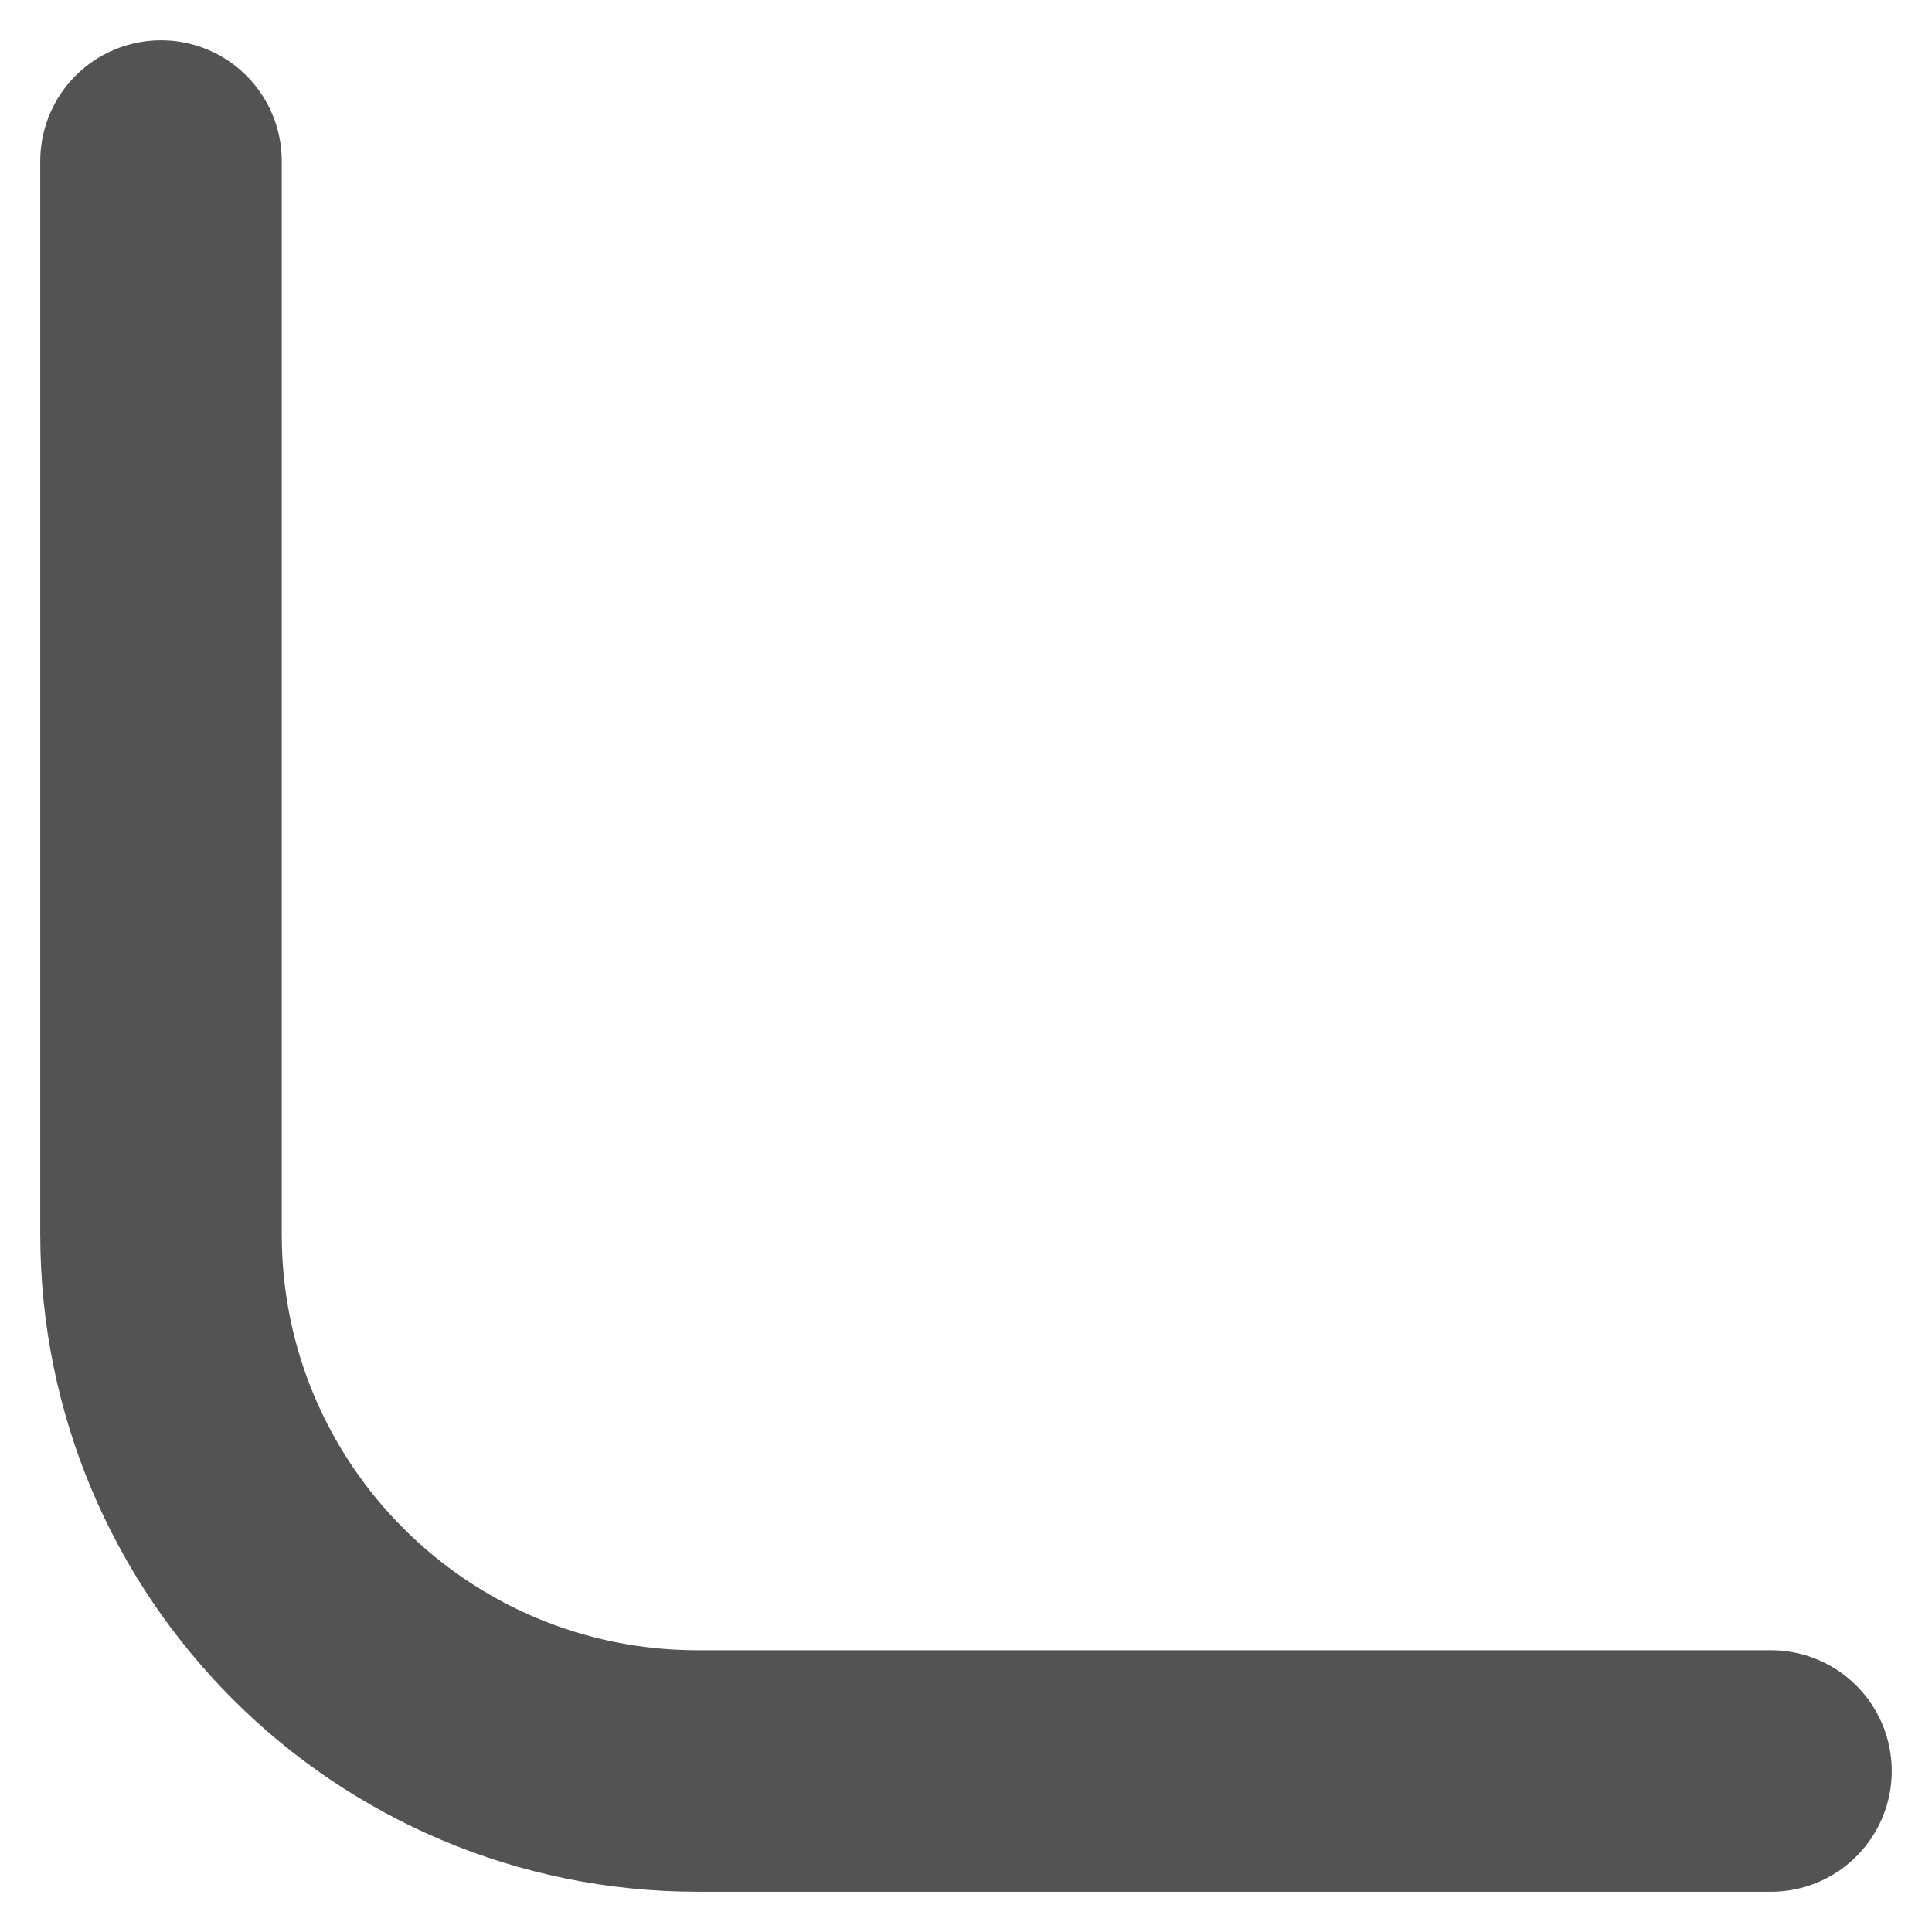
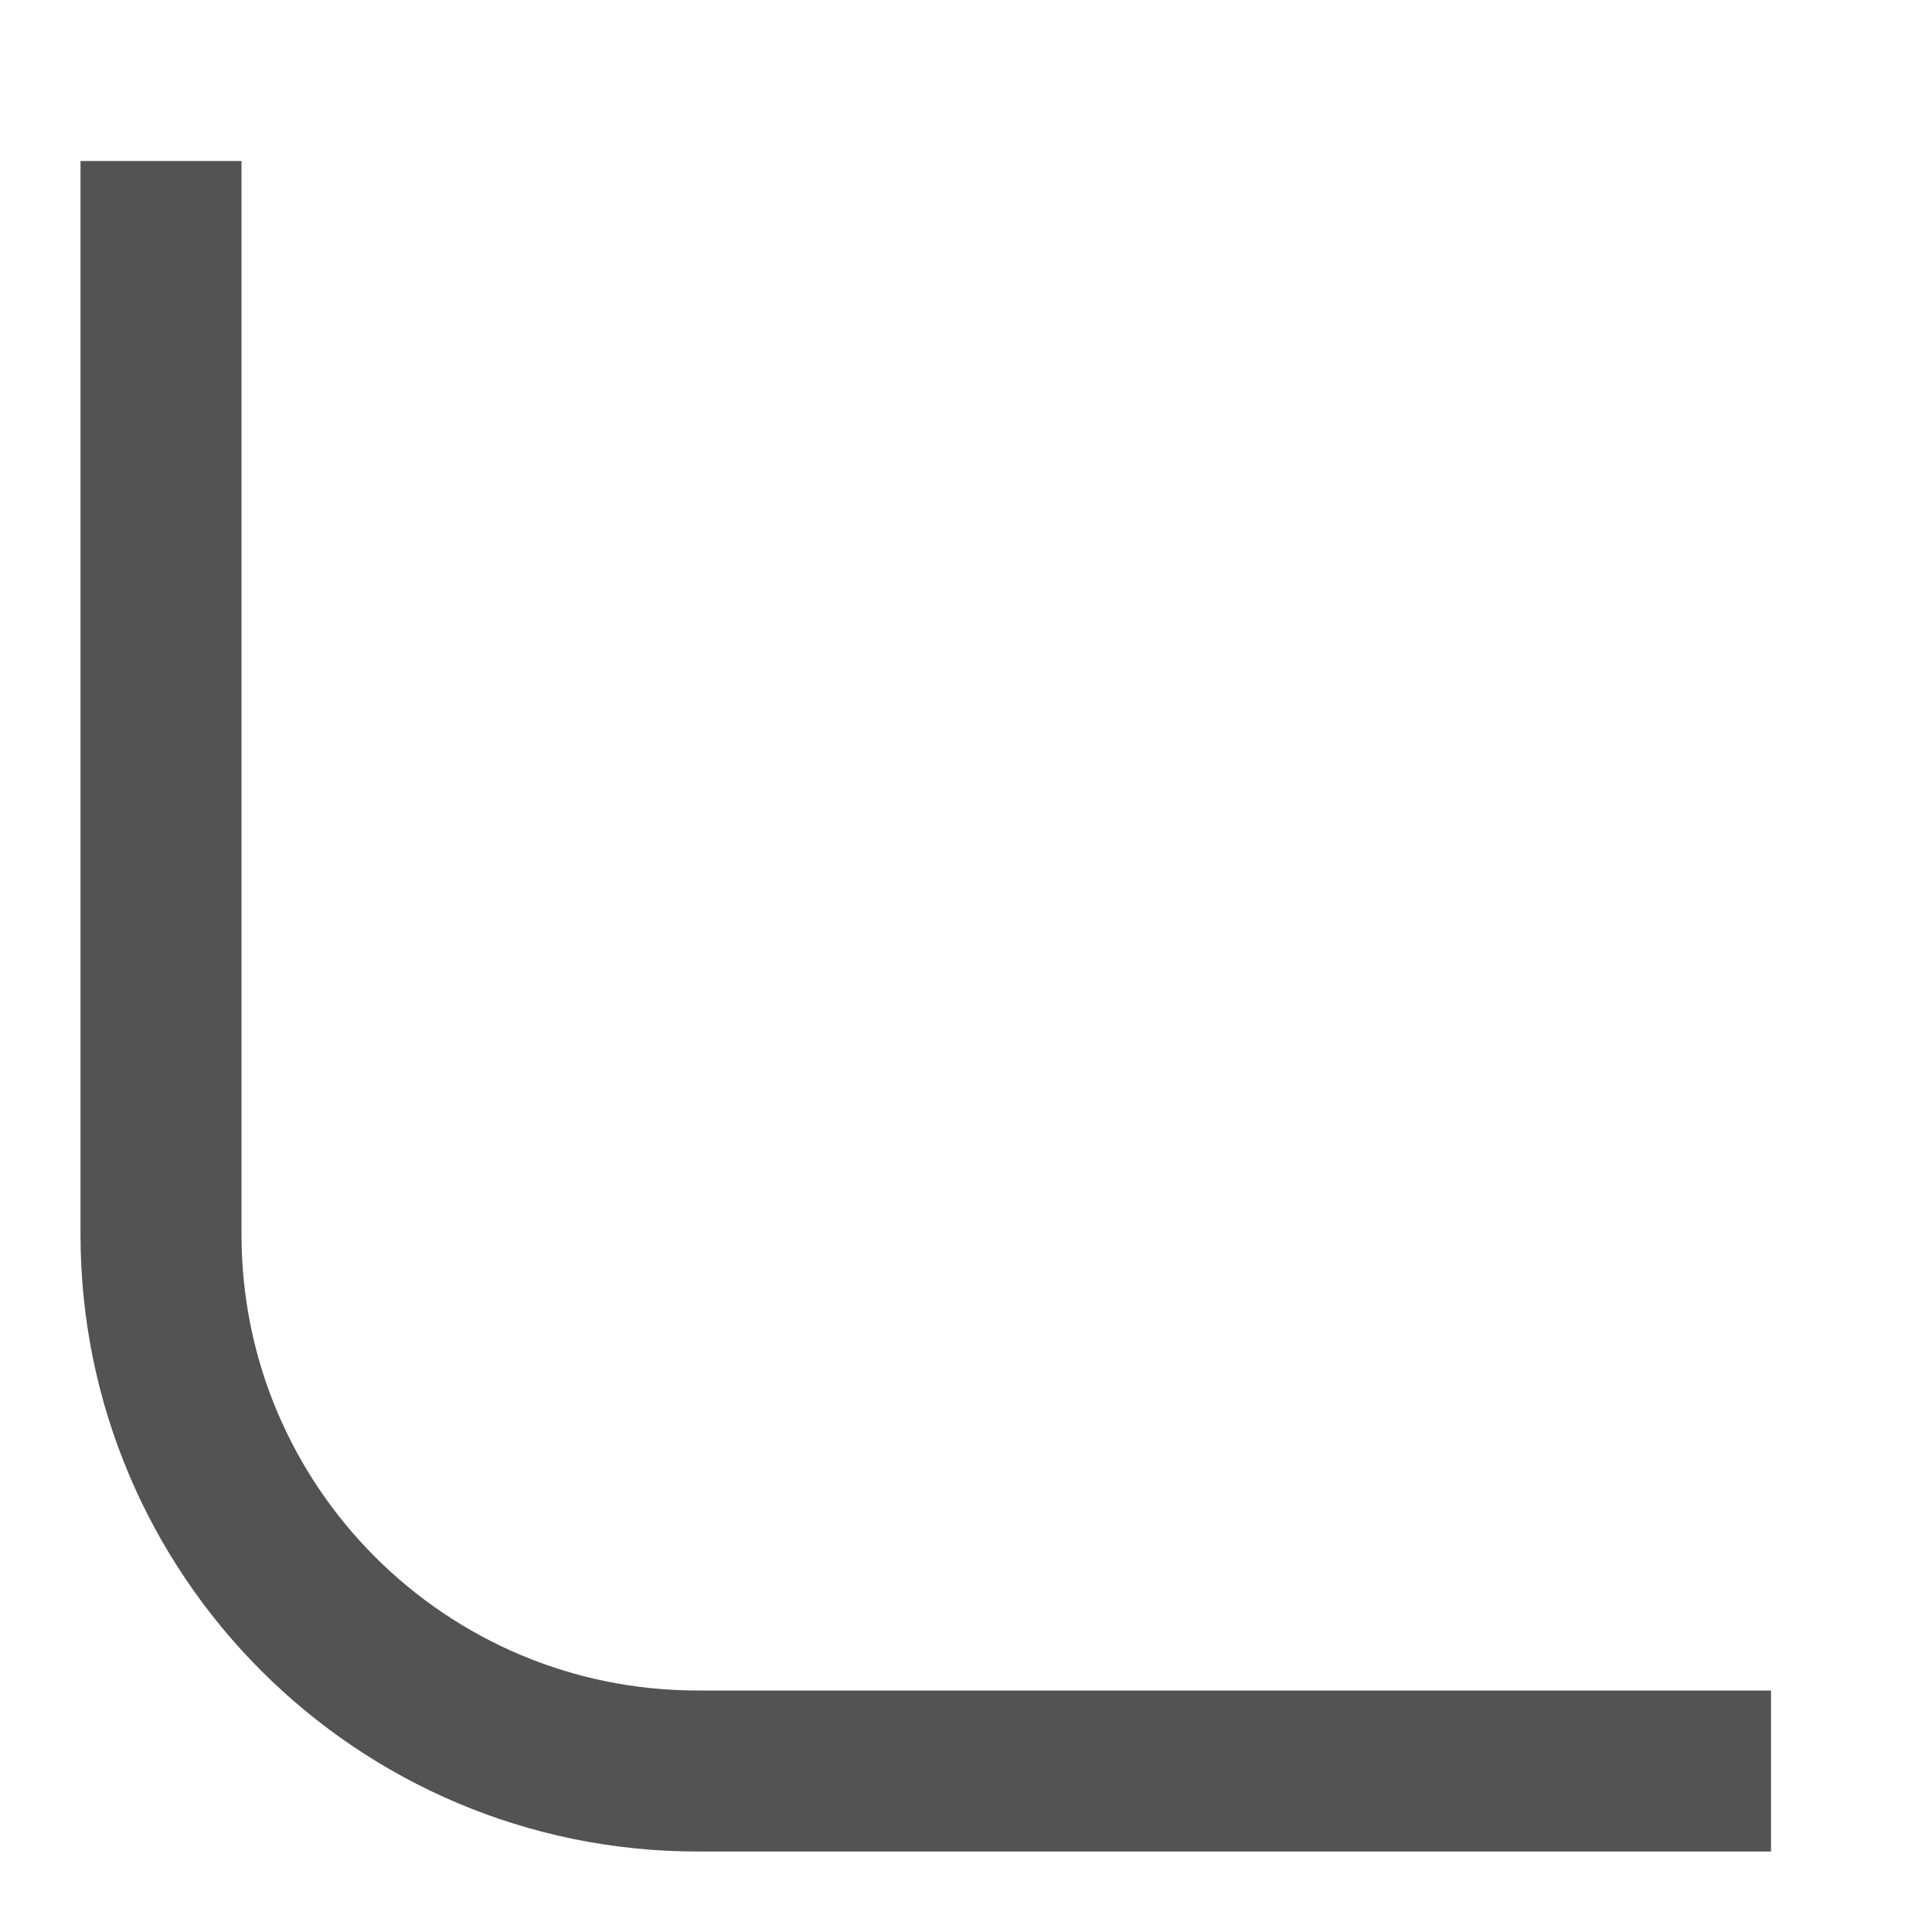
<svg xmlns="http://www.w3.org/2000/svg" width="12" height="12" viewBox="0 0 12 12" fill="none">
-   <path d="M1 1V7.667C1 9.508 2.492 11 4.333 11H11" stroke="#535353" stroke-width="1.5" stroke-linecap="round" />
+   <path d="M1 1V7.667C1 9.508 2.492 11 4.333 11H11" stroke="#535353" strokeWidth="1.5" strokeLinecap="round" />
</svg>
